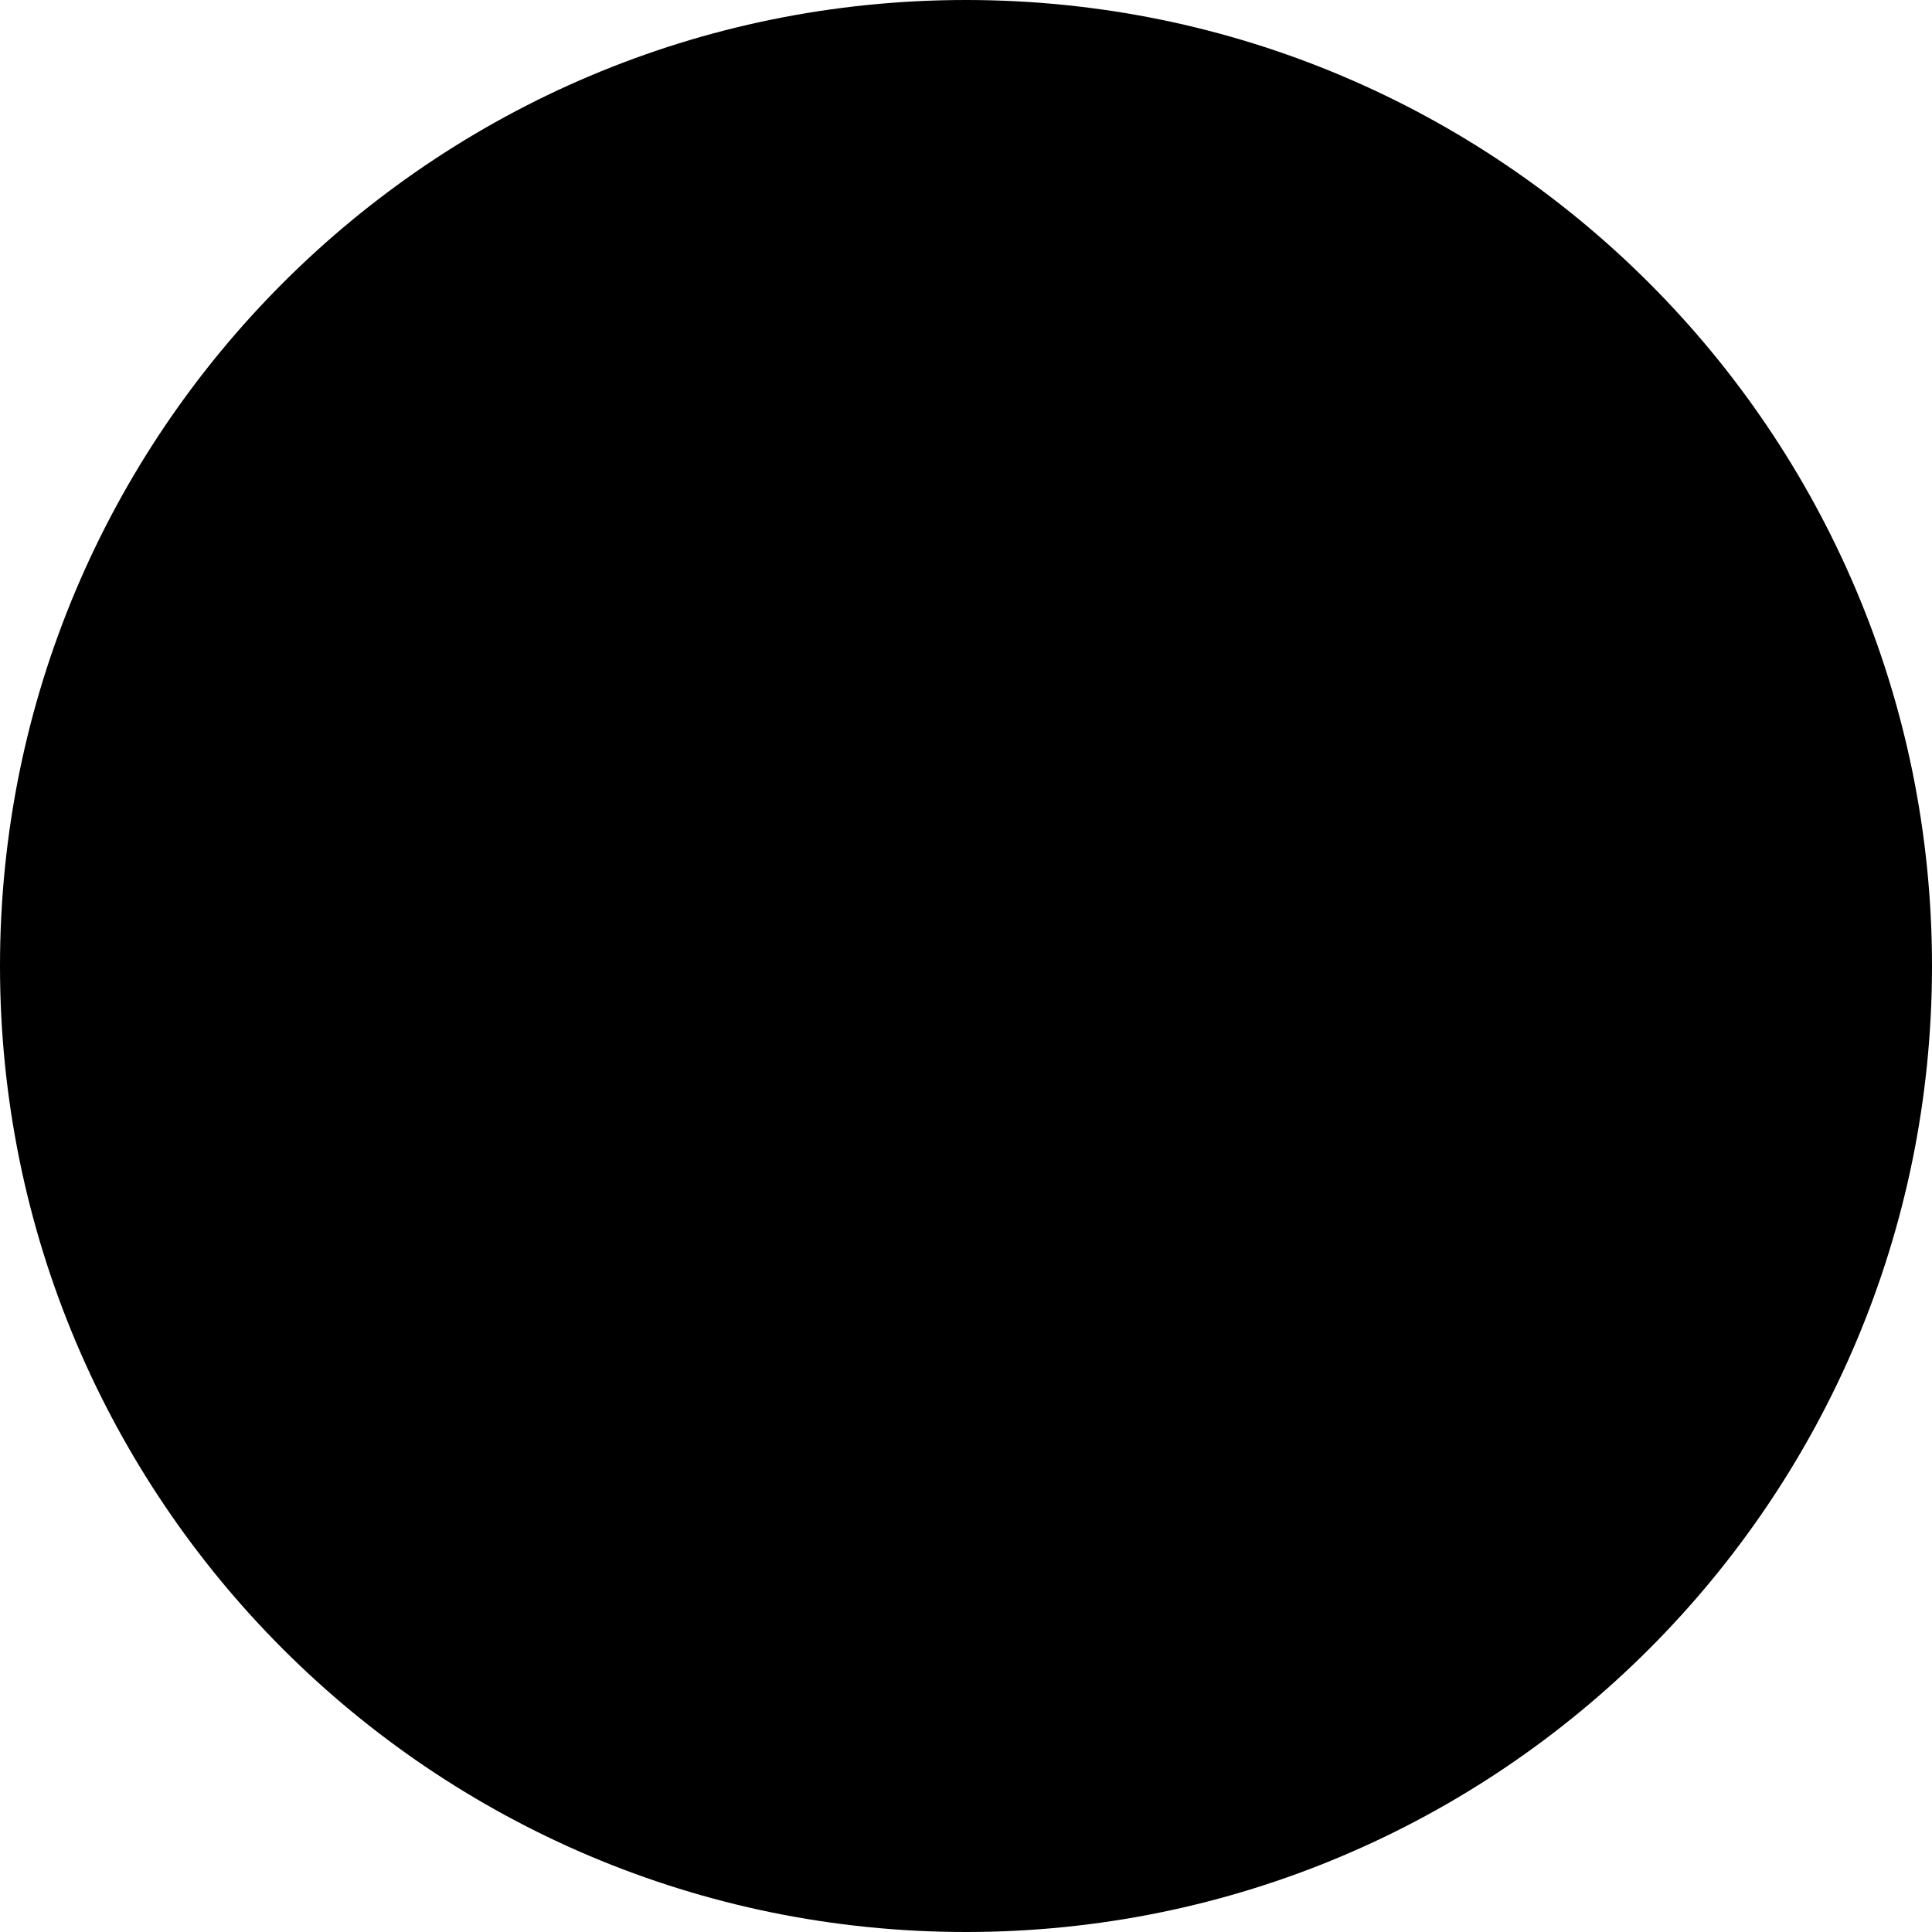
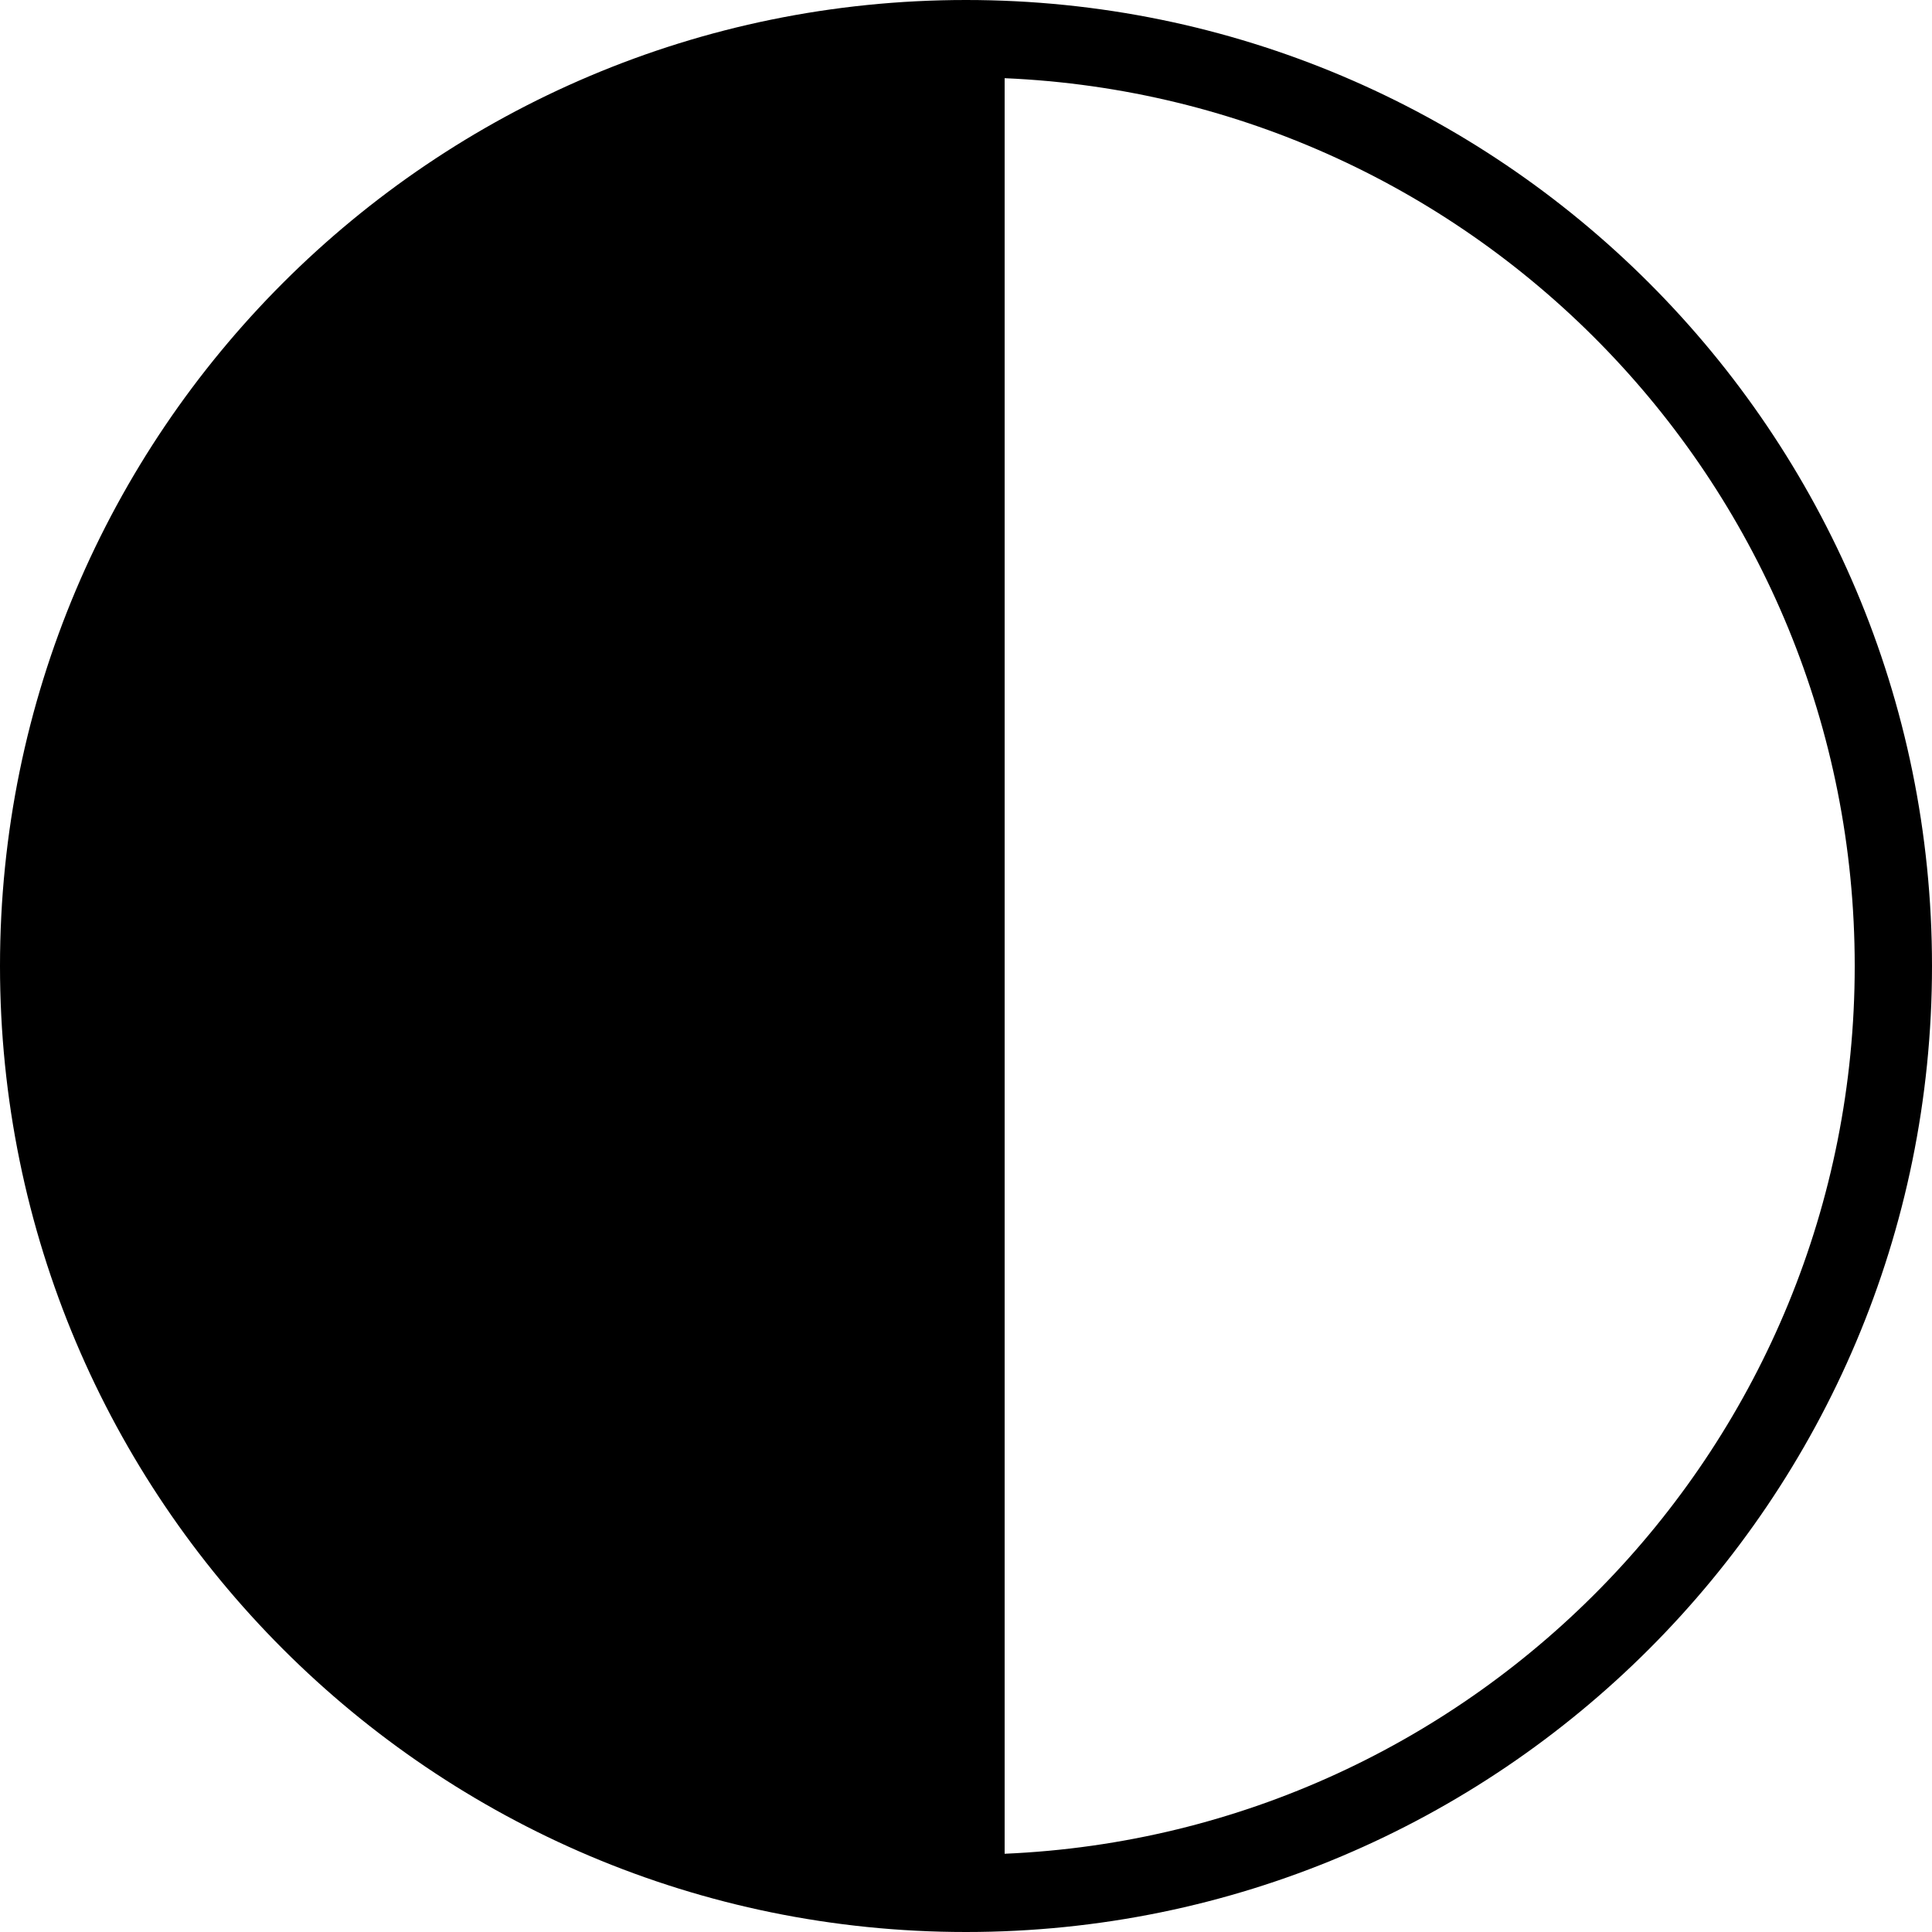
<svg xmlns="http://www.w3.org/2000/svg" width="36" height="36" viewBox="0 0 36 36" fill="none">
-   <path d="M35.28 18C35.28 27.544 27.544 35.28 18 35.28C8.457 35.28 0.72 27.544 0.72 18C0.72 8.457 8.457 0.72 18 0.72C27.544 0.72 35.28 8.457 35.28 18Z" fill="currentColor" />
  <path d="M18 35.28C8.457 35.28 0.72 27.544 0.72 18C0.72 8.457 8.457 0.72 18 0.72V35.28Z" fill="currentColor" />
  <path d="M34.56 18C34.56 9.095 27.532 1.834 18.72 1.457V34.542C27.532 34.165 34.56 26.905 34.56 18ZM1.44 18C1.44 26.905 8.468 34.165 17.28 34.542V1.457C8.468 1.834 1.44 9.095 1.44 18ZM36 18C36 27.941 27.941 36 18 36C8.059 36 0 27.941 0 18C0 8.059 8.059 0 18 0C27.941 0 36 8.059 36 18Z" fill="currentColor" />
</svg>
